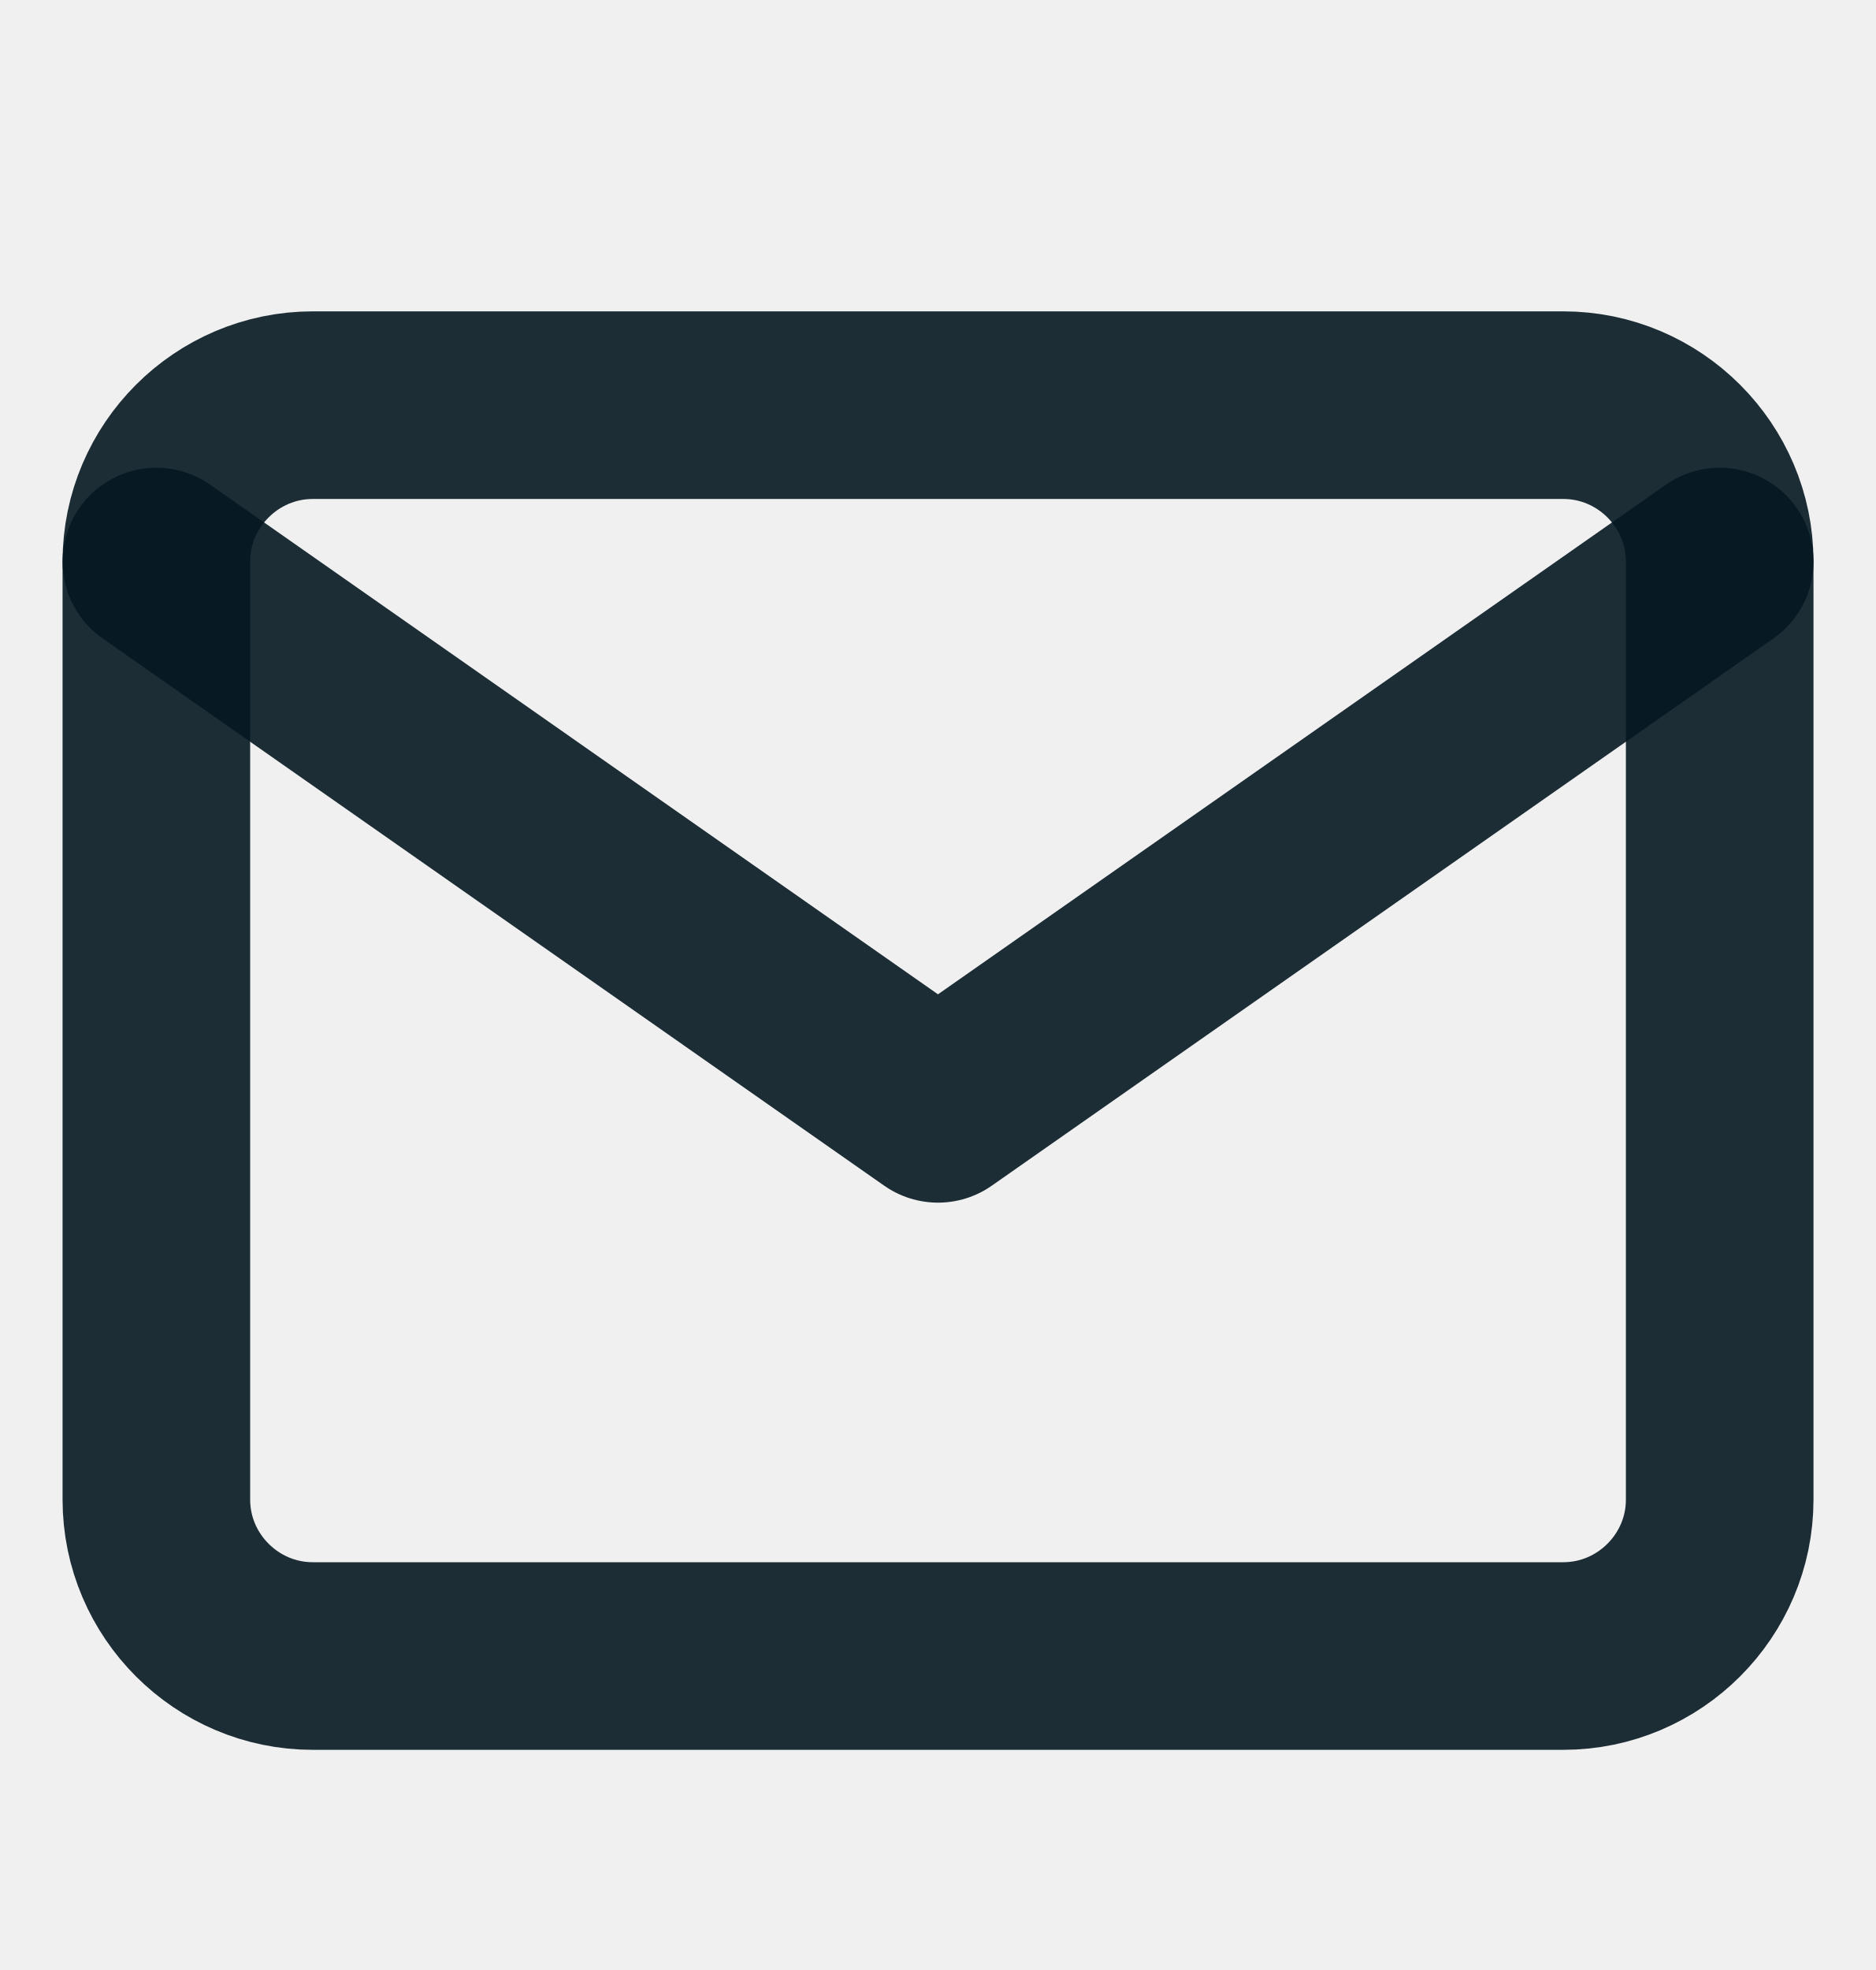
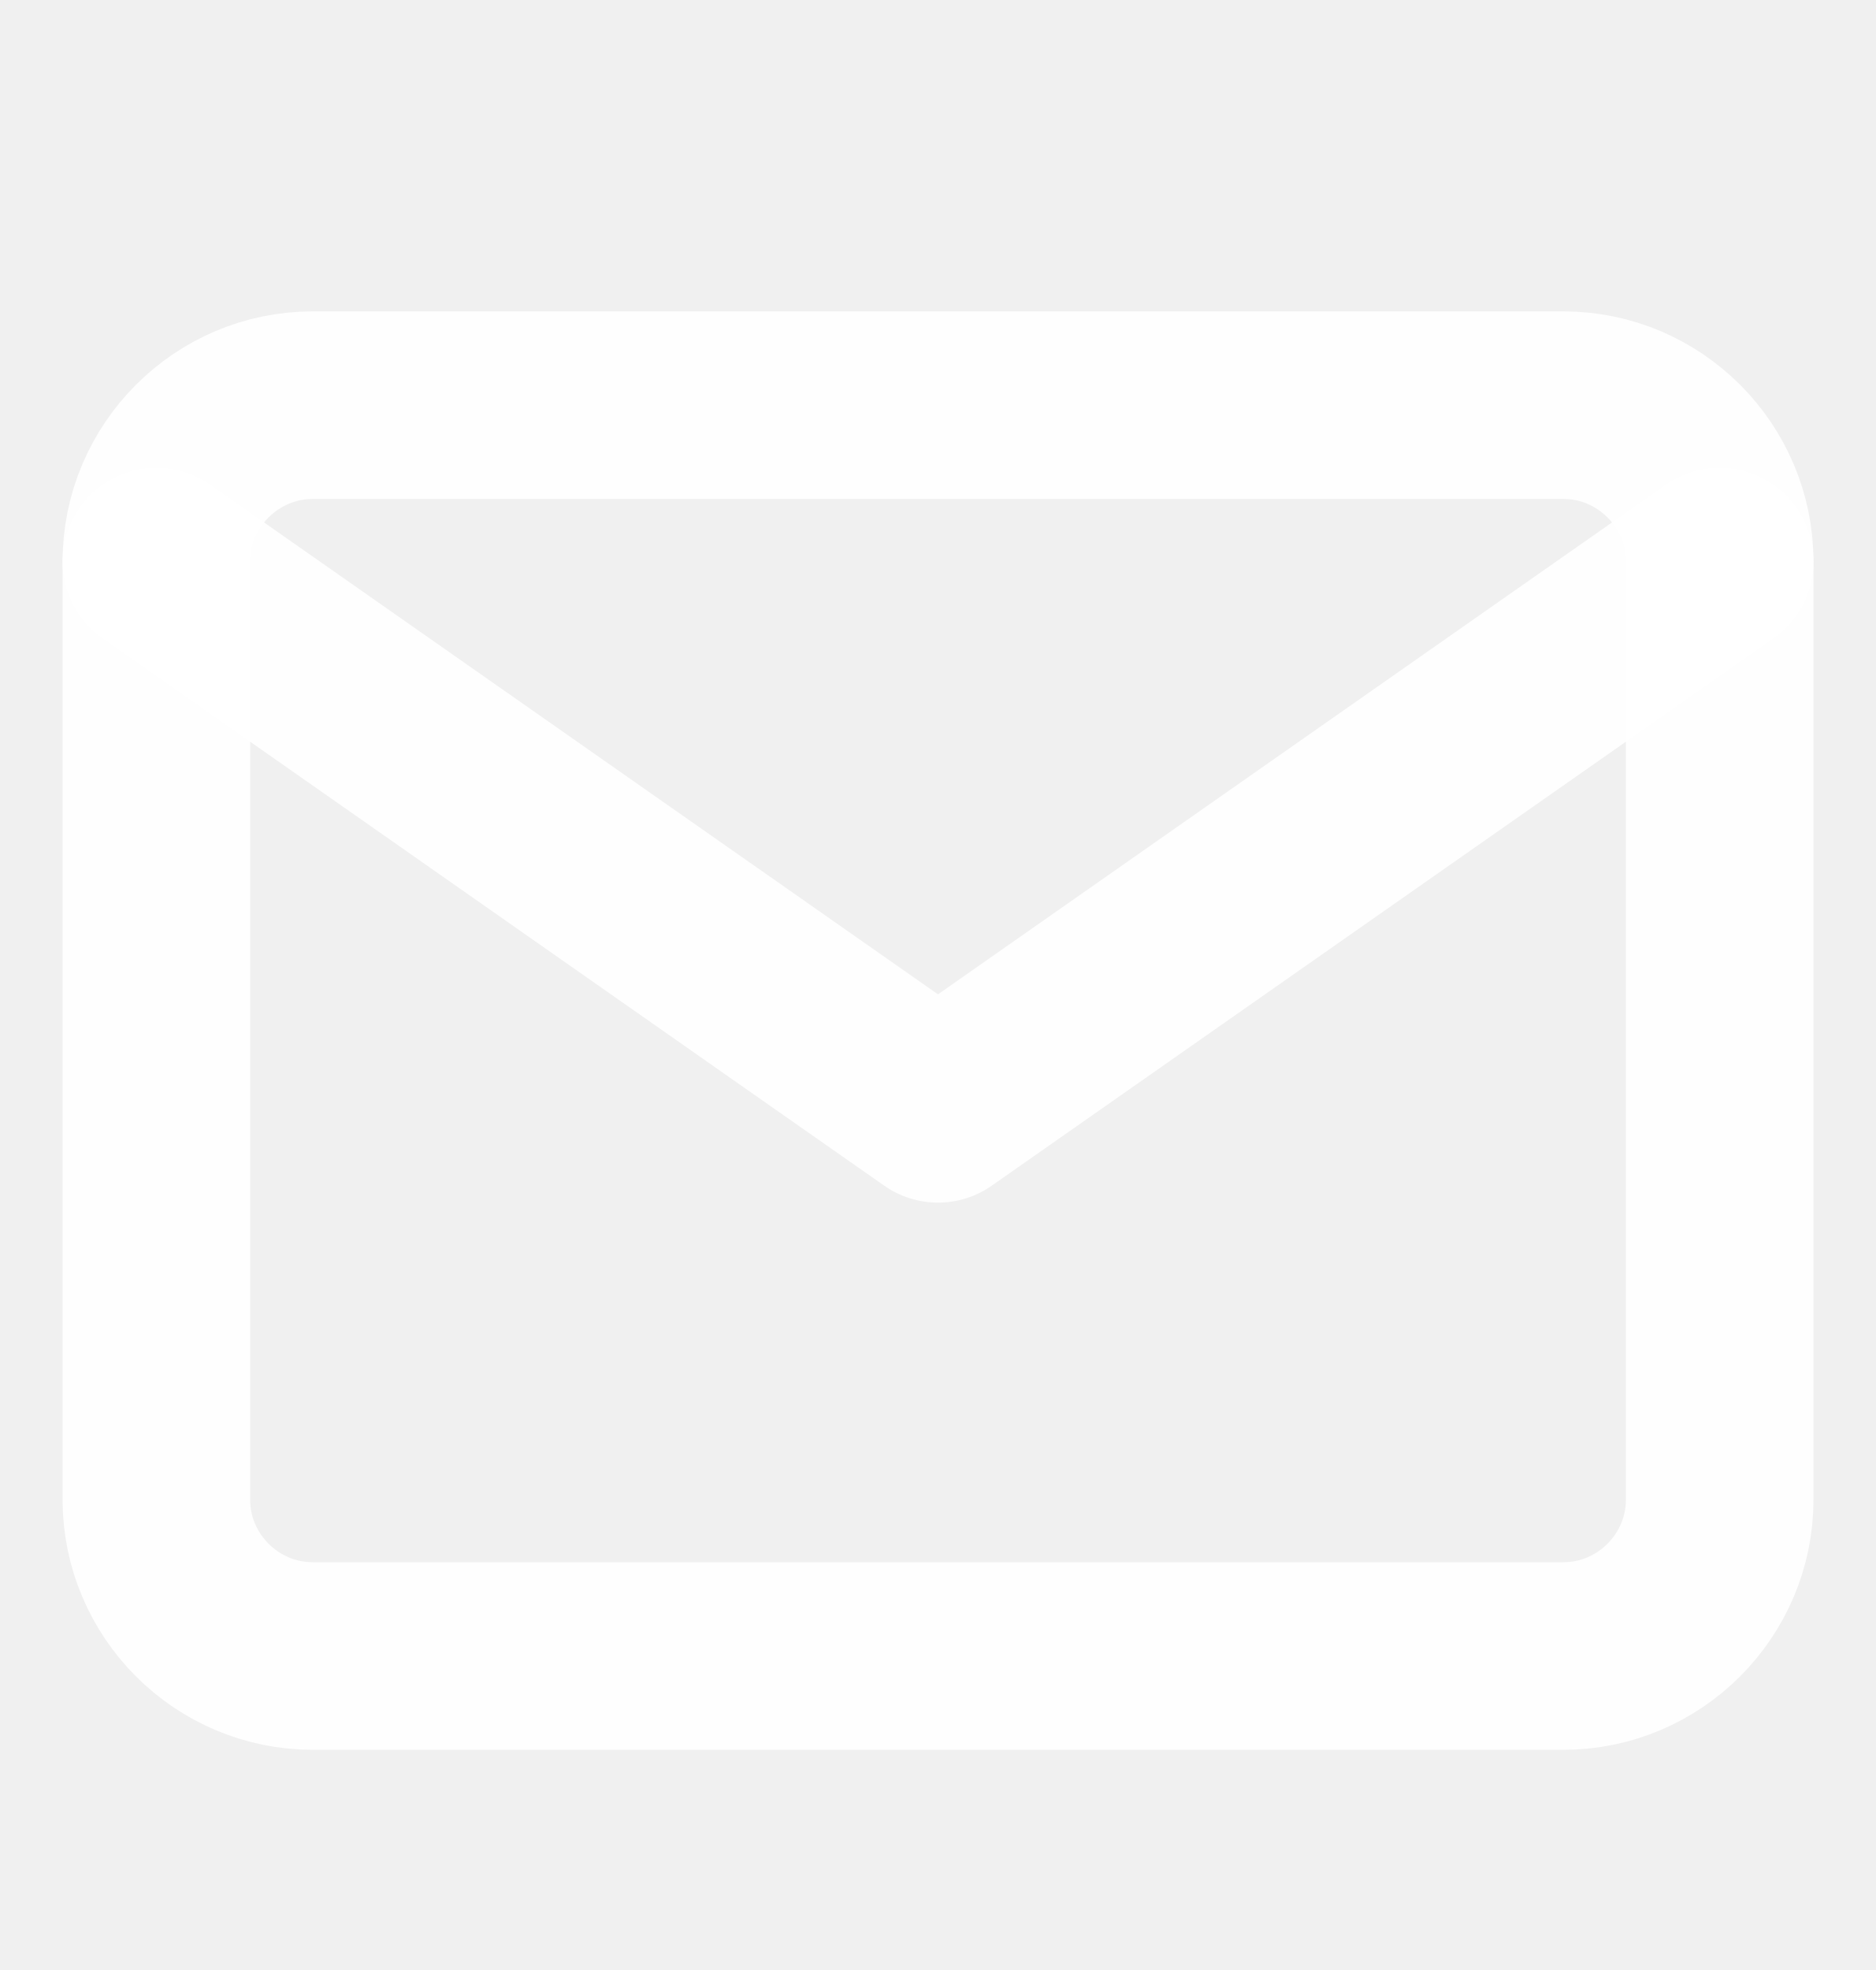
<svg xmlns="http://www.w3.org/2000/svg" width="20" height="21" viewBox="0 0 20 21" fill="none">
-   <path d="M3.334 4.319H16.667C17.584 4.319 18.334 5.069 18.334 5.986V15.986C18.334 16.903 17.584 17.653 16.667 17.653H3.334C2.417 17.653 1.667 16.903 1.667 15.986V5.986C1.667 5.069 2.417 4.319 3.334 4.319Z" stroke="#051821" stroke-opacity="0.9" stroke-width="2" stroke-linecap="round" stroke-linejoin="round" />
-   <path d="M18.334 5.986L10 11.82L1.667 5.986" stroke="#051821" stroke-opacity="0.9" stroke-width="2" stroke-linecap="round" stroke-linejoin="round" />
+   <path d="M3.334 4.319H16.667C17.584 4.319 18.334 5.069 18.334 5.986V15.986C18.334 16.903 17.584 17.653 16.667 17.653H3.334C2.417 17.653 1.667 16.903 1.667 15.986V5.986C1.667 5.069 2.417 4.319 3.334 4.319Z" stroke="#fff" stroke-opacity="0.9" stroke-width="2" stroke-linecap="round" stroke-linejoin="round" />
+   <path d="M18.334 5.986L10 11.82L1.667 5.986" stroke="#fff" stroke-opacity="0.9" stroke-width="2" stroke-linecap="round" stroke-linejoin="round" />
</svg>
